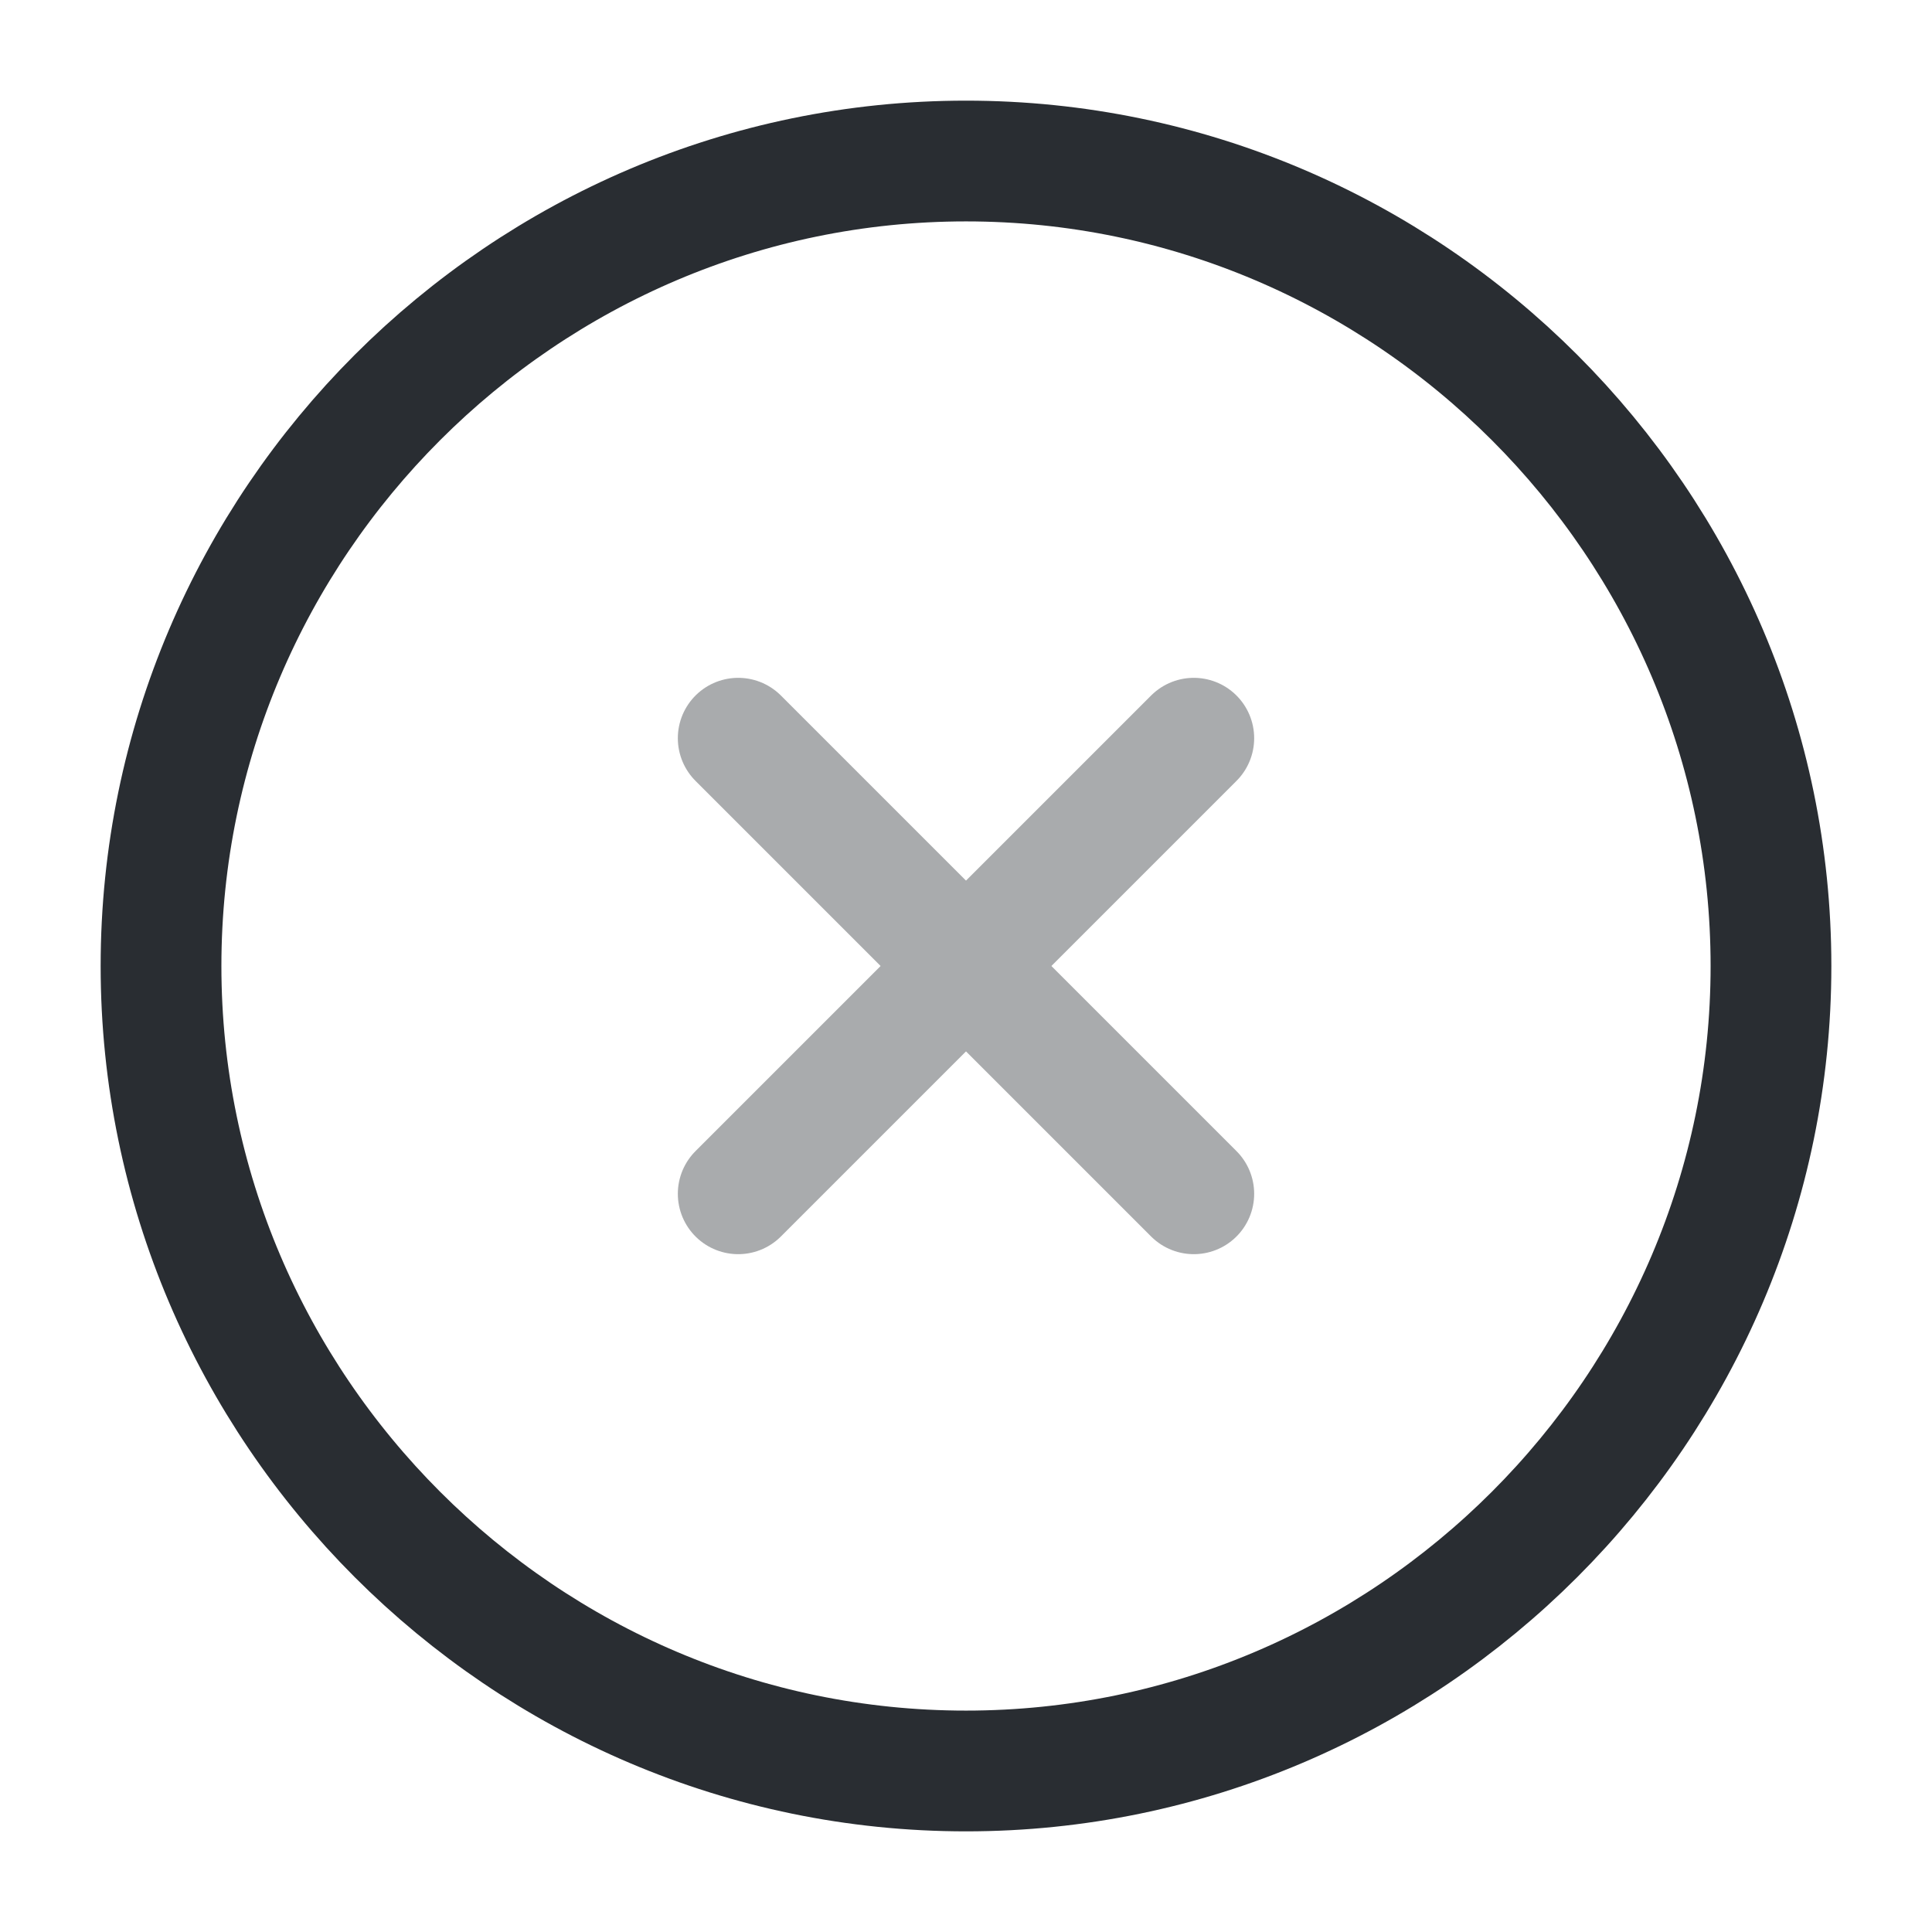
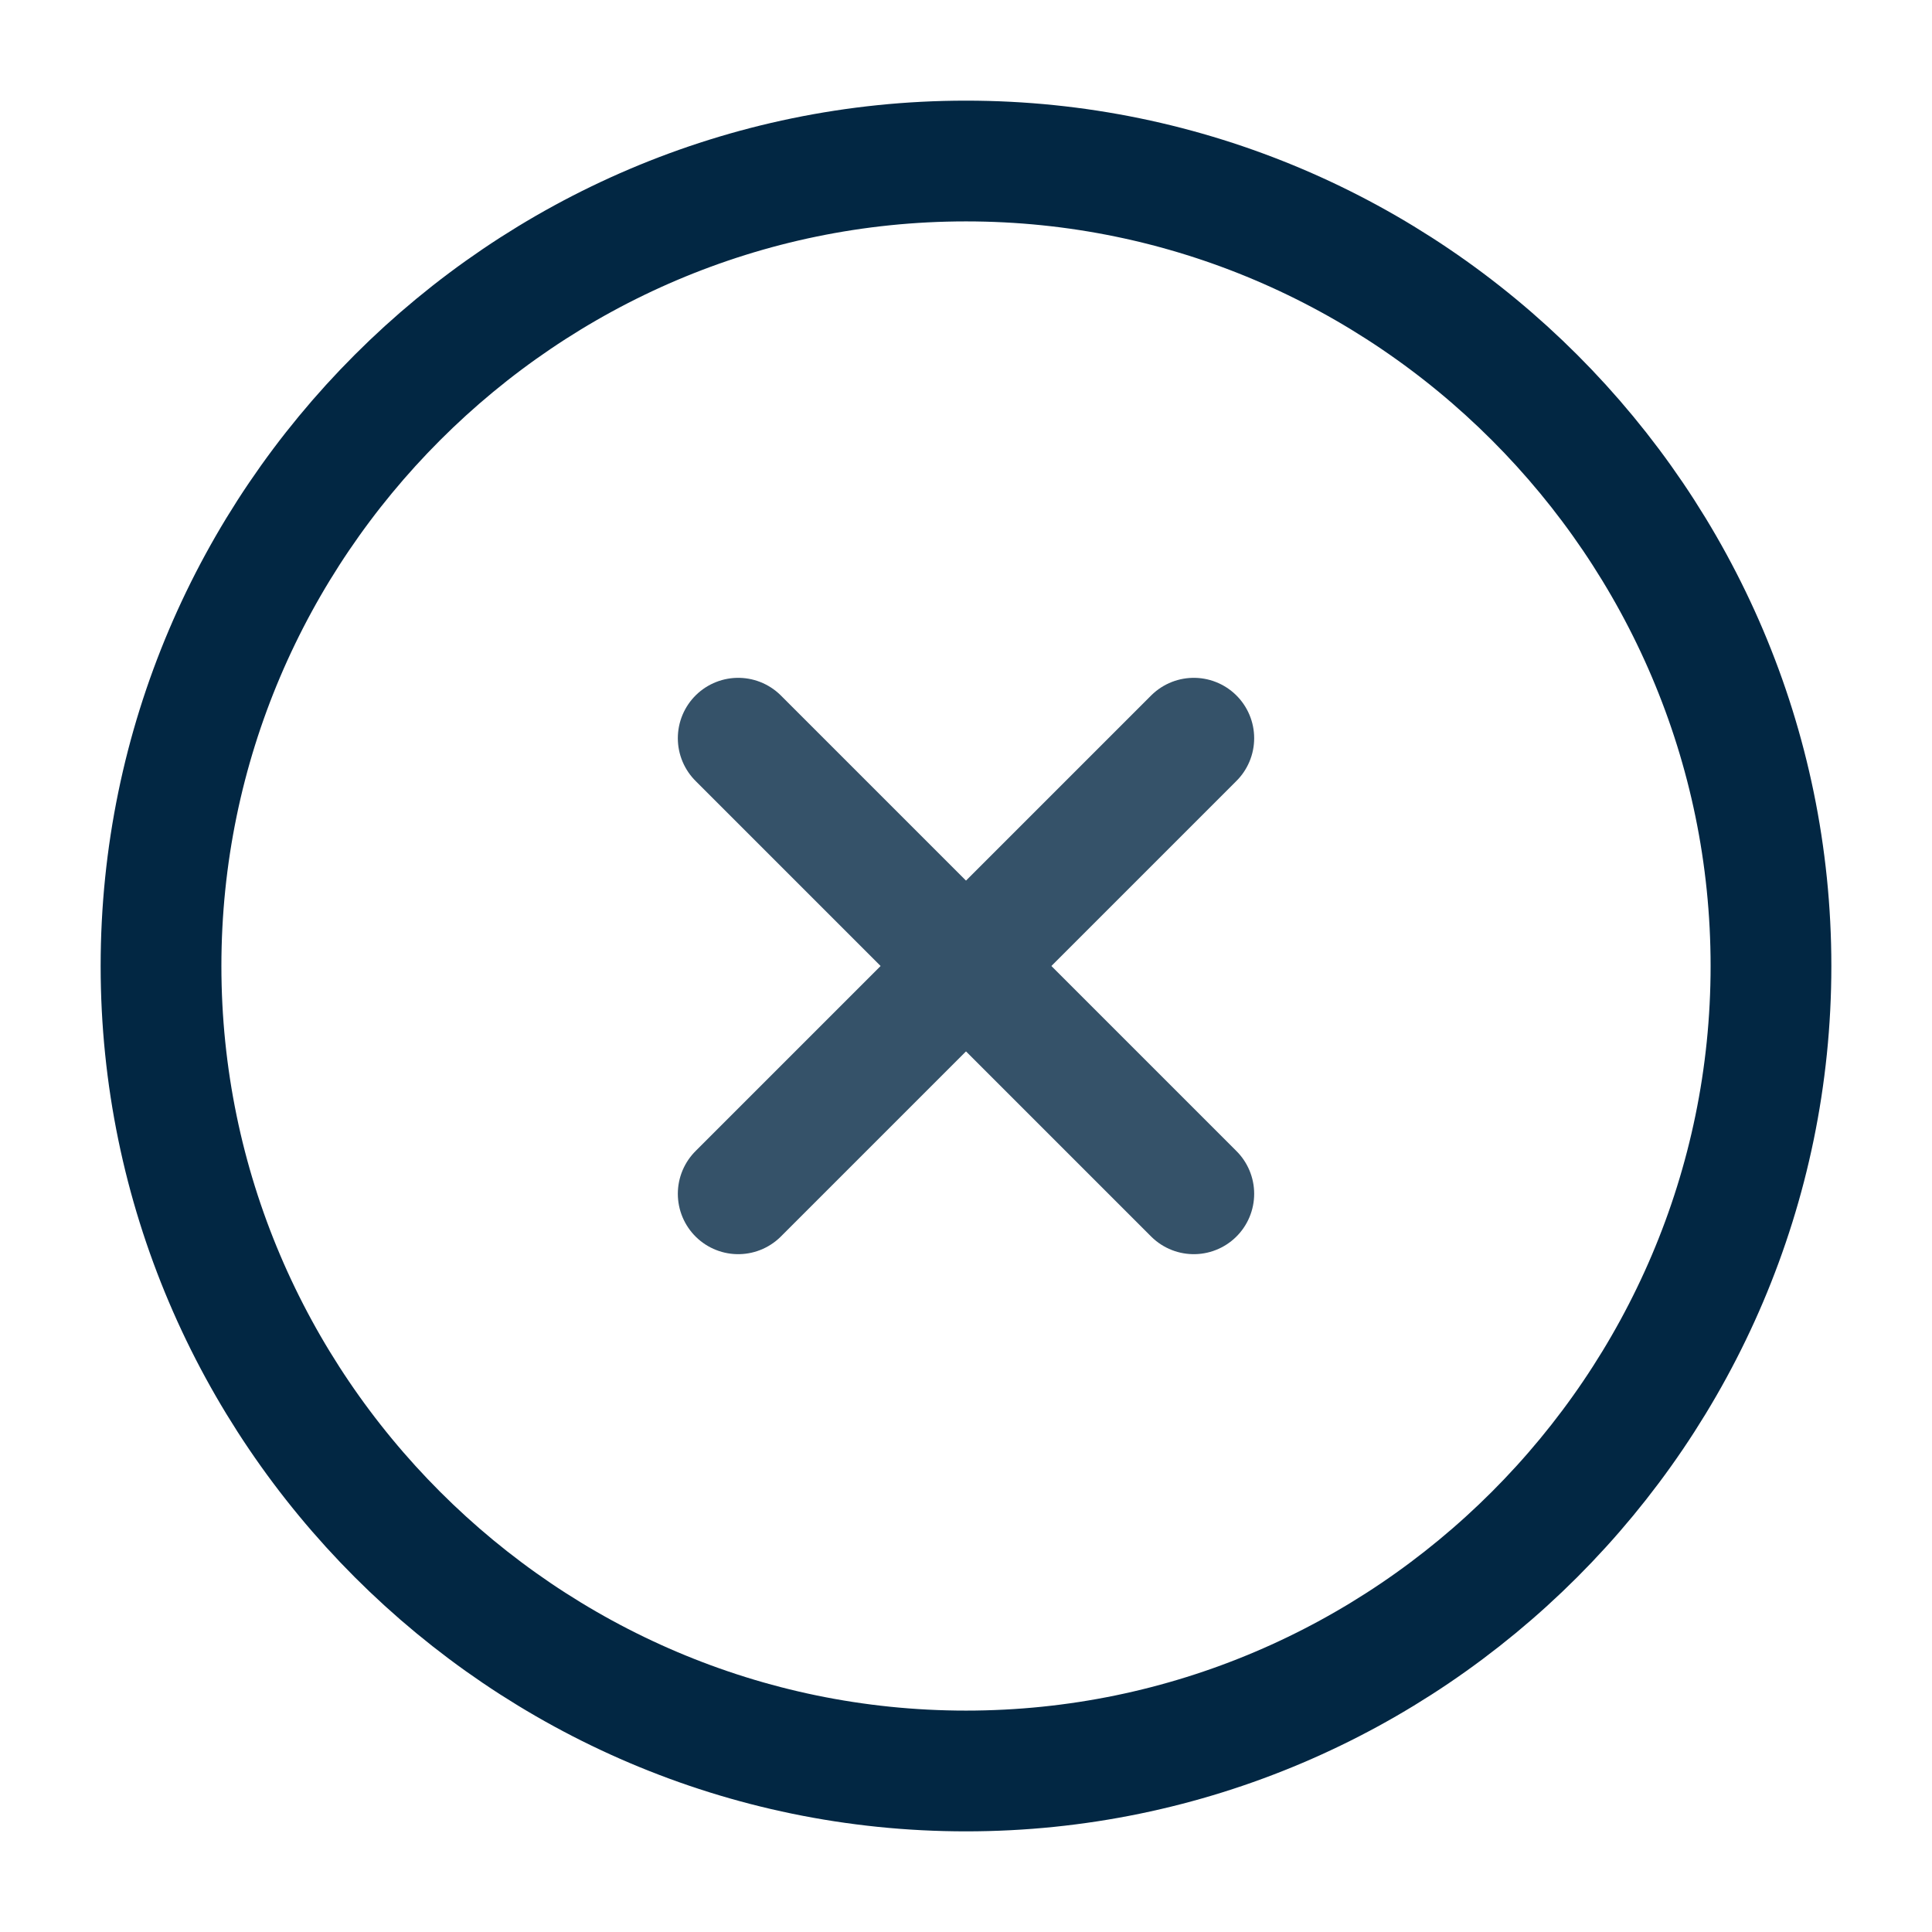
<svg xmlns="http://www.w3.org/2000/svg" width="32" height="32" viewBox="0 0 32 32" fill="none">
-   <path d="M16 29.333C23.333 29.333 29.333 23.333 29.333 16C29.333 8.666 23.333 2.667 16 2.667C8.666 2.667 2.667 8.666 2.667 16C2.667 23.333 8.666 29.333 16 29.333Z" stroke="#292D32" stroke-width="2" stroke-linecap="round" stroke-linejoin="round" />
-   <g opacity="0.4">
-     <path d="M12.227 19.773L19.773 12.227" stroke="#292D32" stroke-width="2" stroke-linecap="round" stroke-linejoin="round" />
-     <path d="M19.773 19.773L12.227 12.227" stroke="#292D32" stroke-width="2" stroke-linecap="round" stroke-linejoin="round" />
+   <path d="M16 29.333C23.333 29.333 29.333 23.333 29.333 16C29.333 8.666 23.333 2.667 16 2.667C8.666 2.667 2.667 8.666 2.667 16C2.667 23.333 8.666 29.333 16 29.333Z" stroke="#022743" stroke-width="2" stroke-linecap="round" stroke-linejoin="round" />
+   <g opacity="0.8">
+     <path d="M12.227 19.773L19.773 12.227" stroke="#022743" stroke-width="2" stroke-linecap="round" stroke-linejoin="round" />
+     <path d="M19.773 19.773L12.227 12.227" stroke="#022743" stroke-width="2" stroke-linecap="round" stroke-linejoin="round" />
  </g>
</svg>
